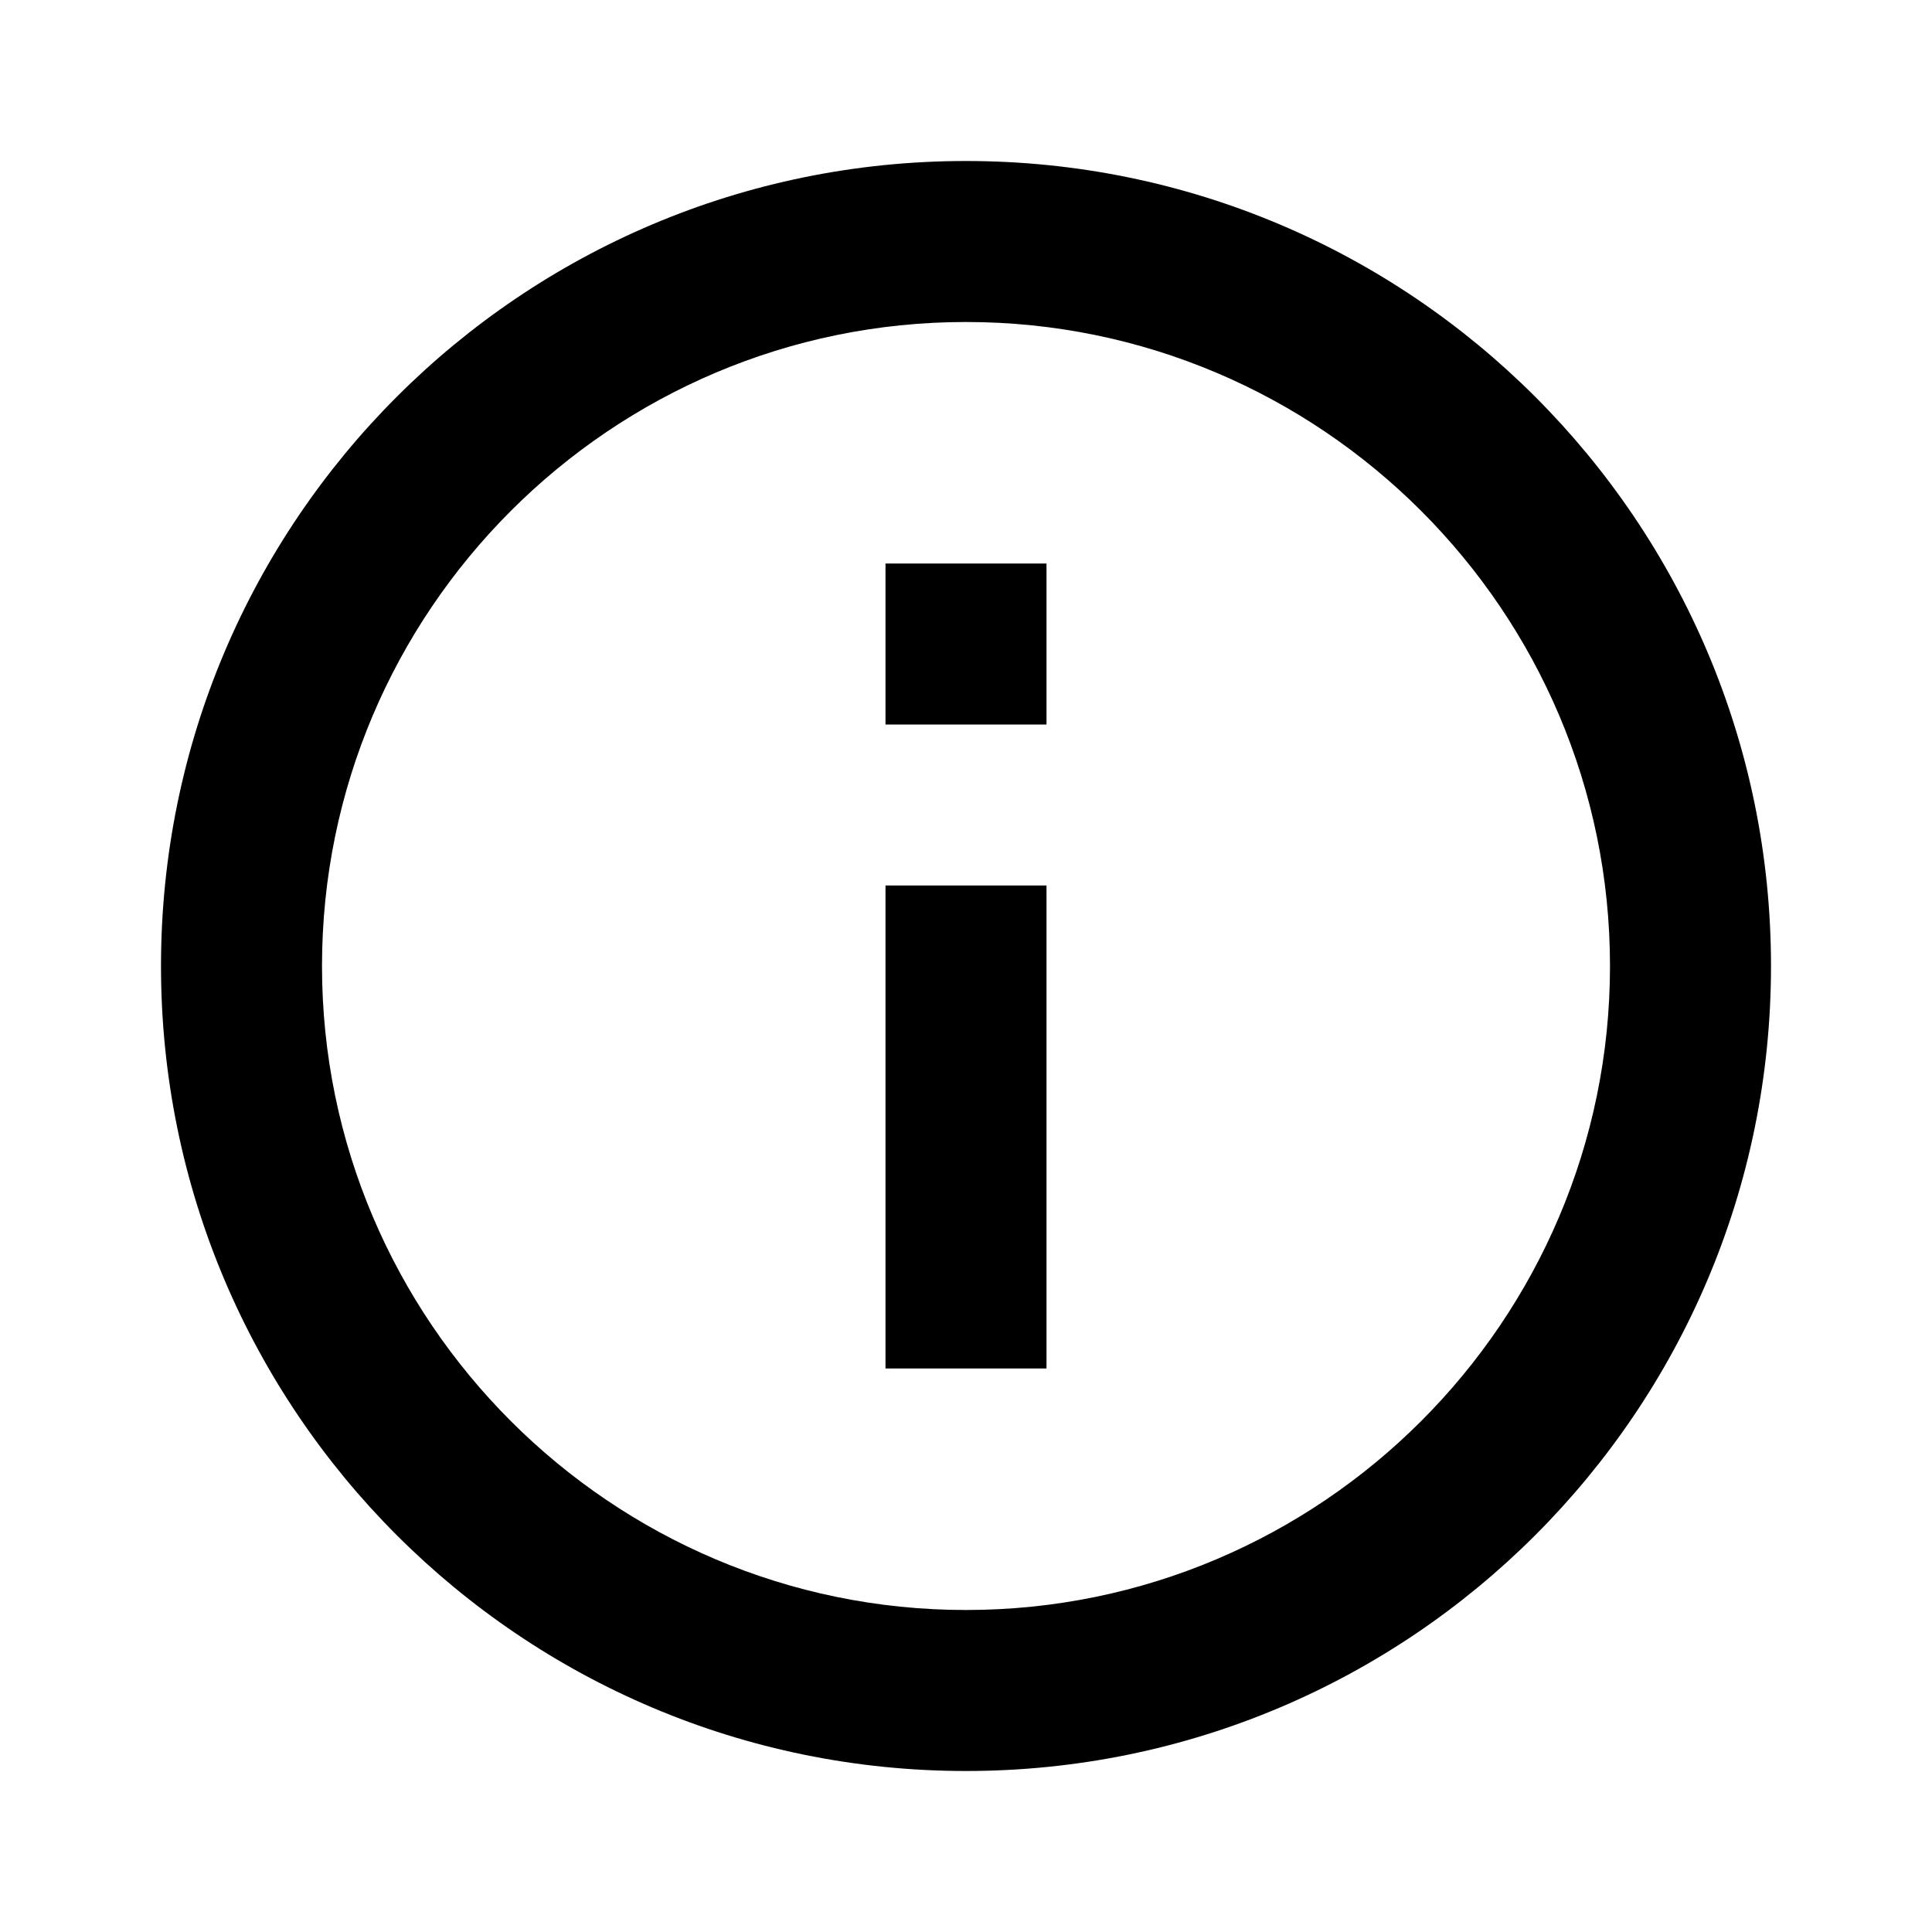
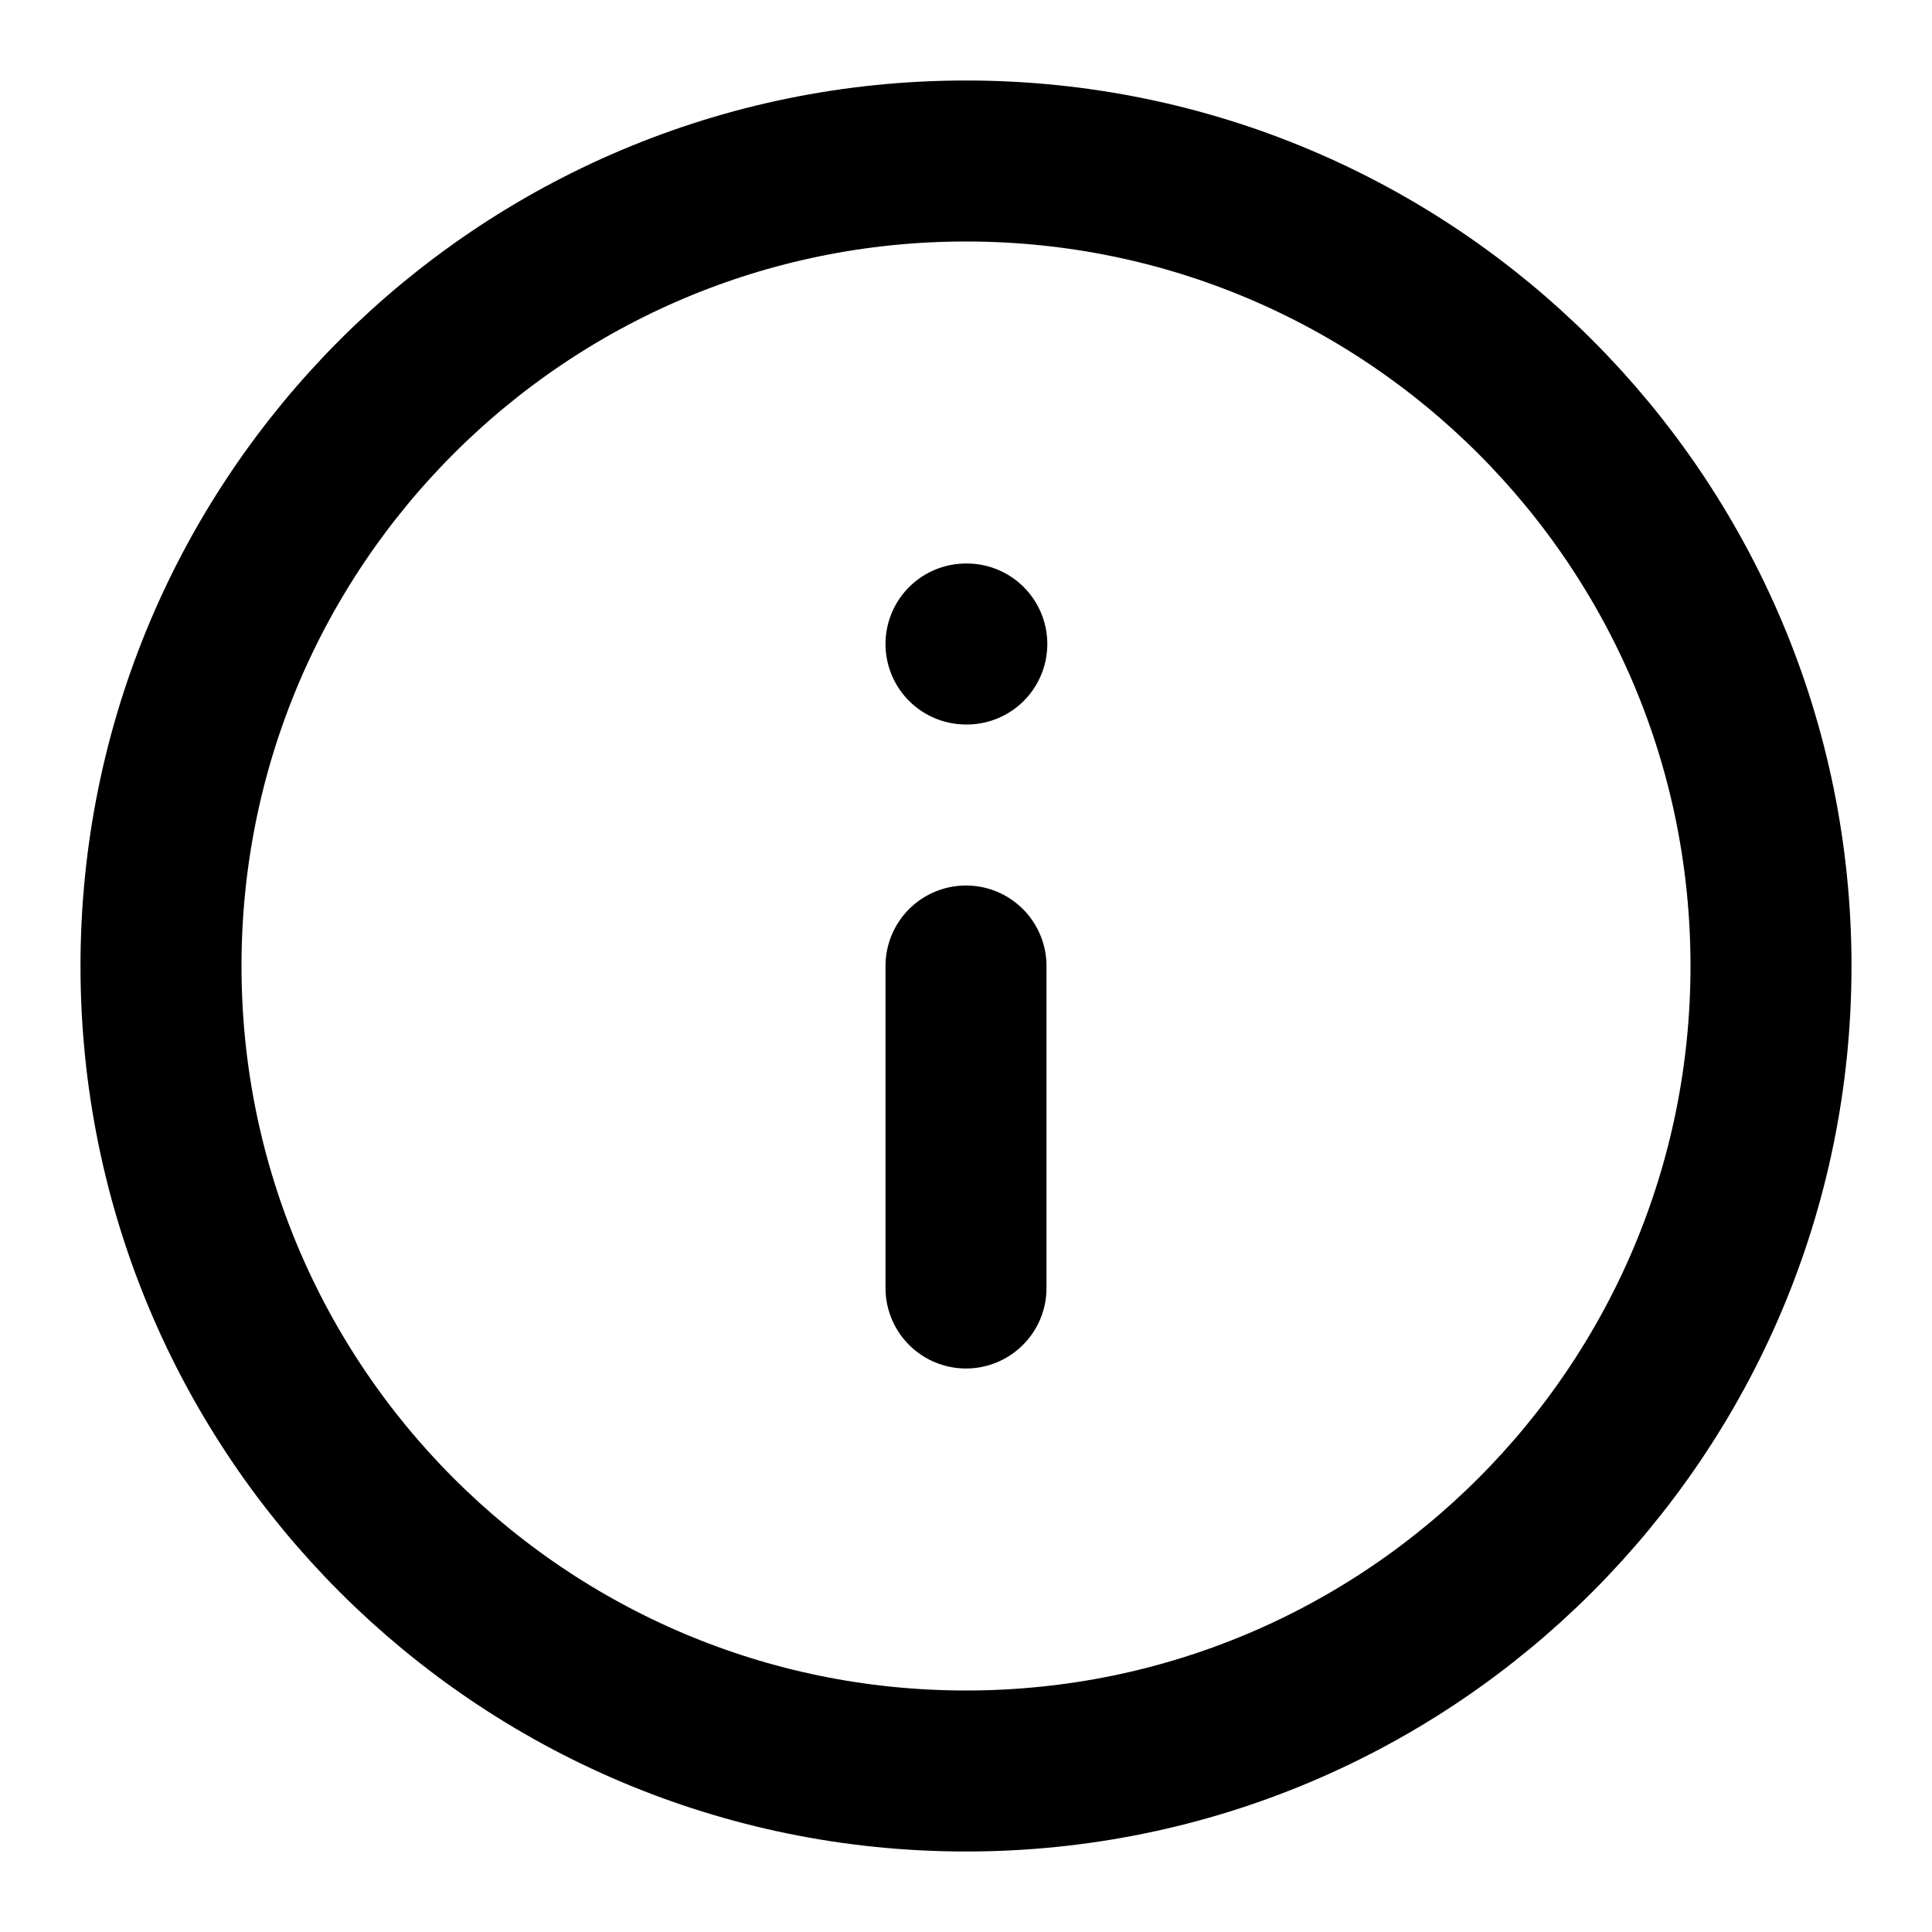
- <svg xmlns="http://www.w3.org/2000/svg" width="24px" height="24px" viewBox="0 0 24 24" version="1.1">
-   <path d="M11,9H13V7H11M12,20C7.59,20 4,16.41 4,12C4,7.59 7.59,4 12,4C16.41,4 20,7.59 20,12C20,16.41 16.41,20 12,20M12,2A10,10 0 0,0 2,12A10,10 0 0,0 12,22A10,10 0 0,0 22,12A10,10 0 0,0 12,2M11,17H13V11H11V17Z" fill="#000000" />
+ <svg xmlns="http://www.w3.org/2000/svg" width="24" height="24" viewBox="0 0 24 24" fill="none" stroke="currentColor" stroke-width="2" stroke-linecap="round" stroke-linejoin="round">
+   <circle cx="12" cy="12" r="10" />
+   <path d="M12 16v-4" />
+   <path d="M12 8h.01" />
</svg>
